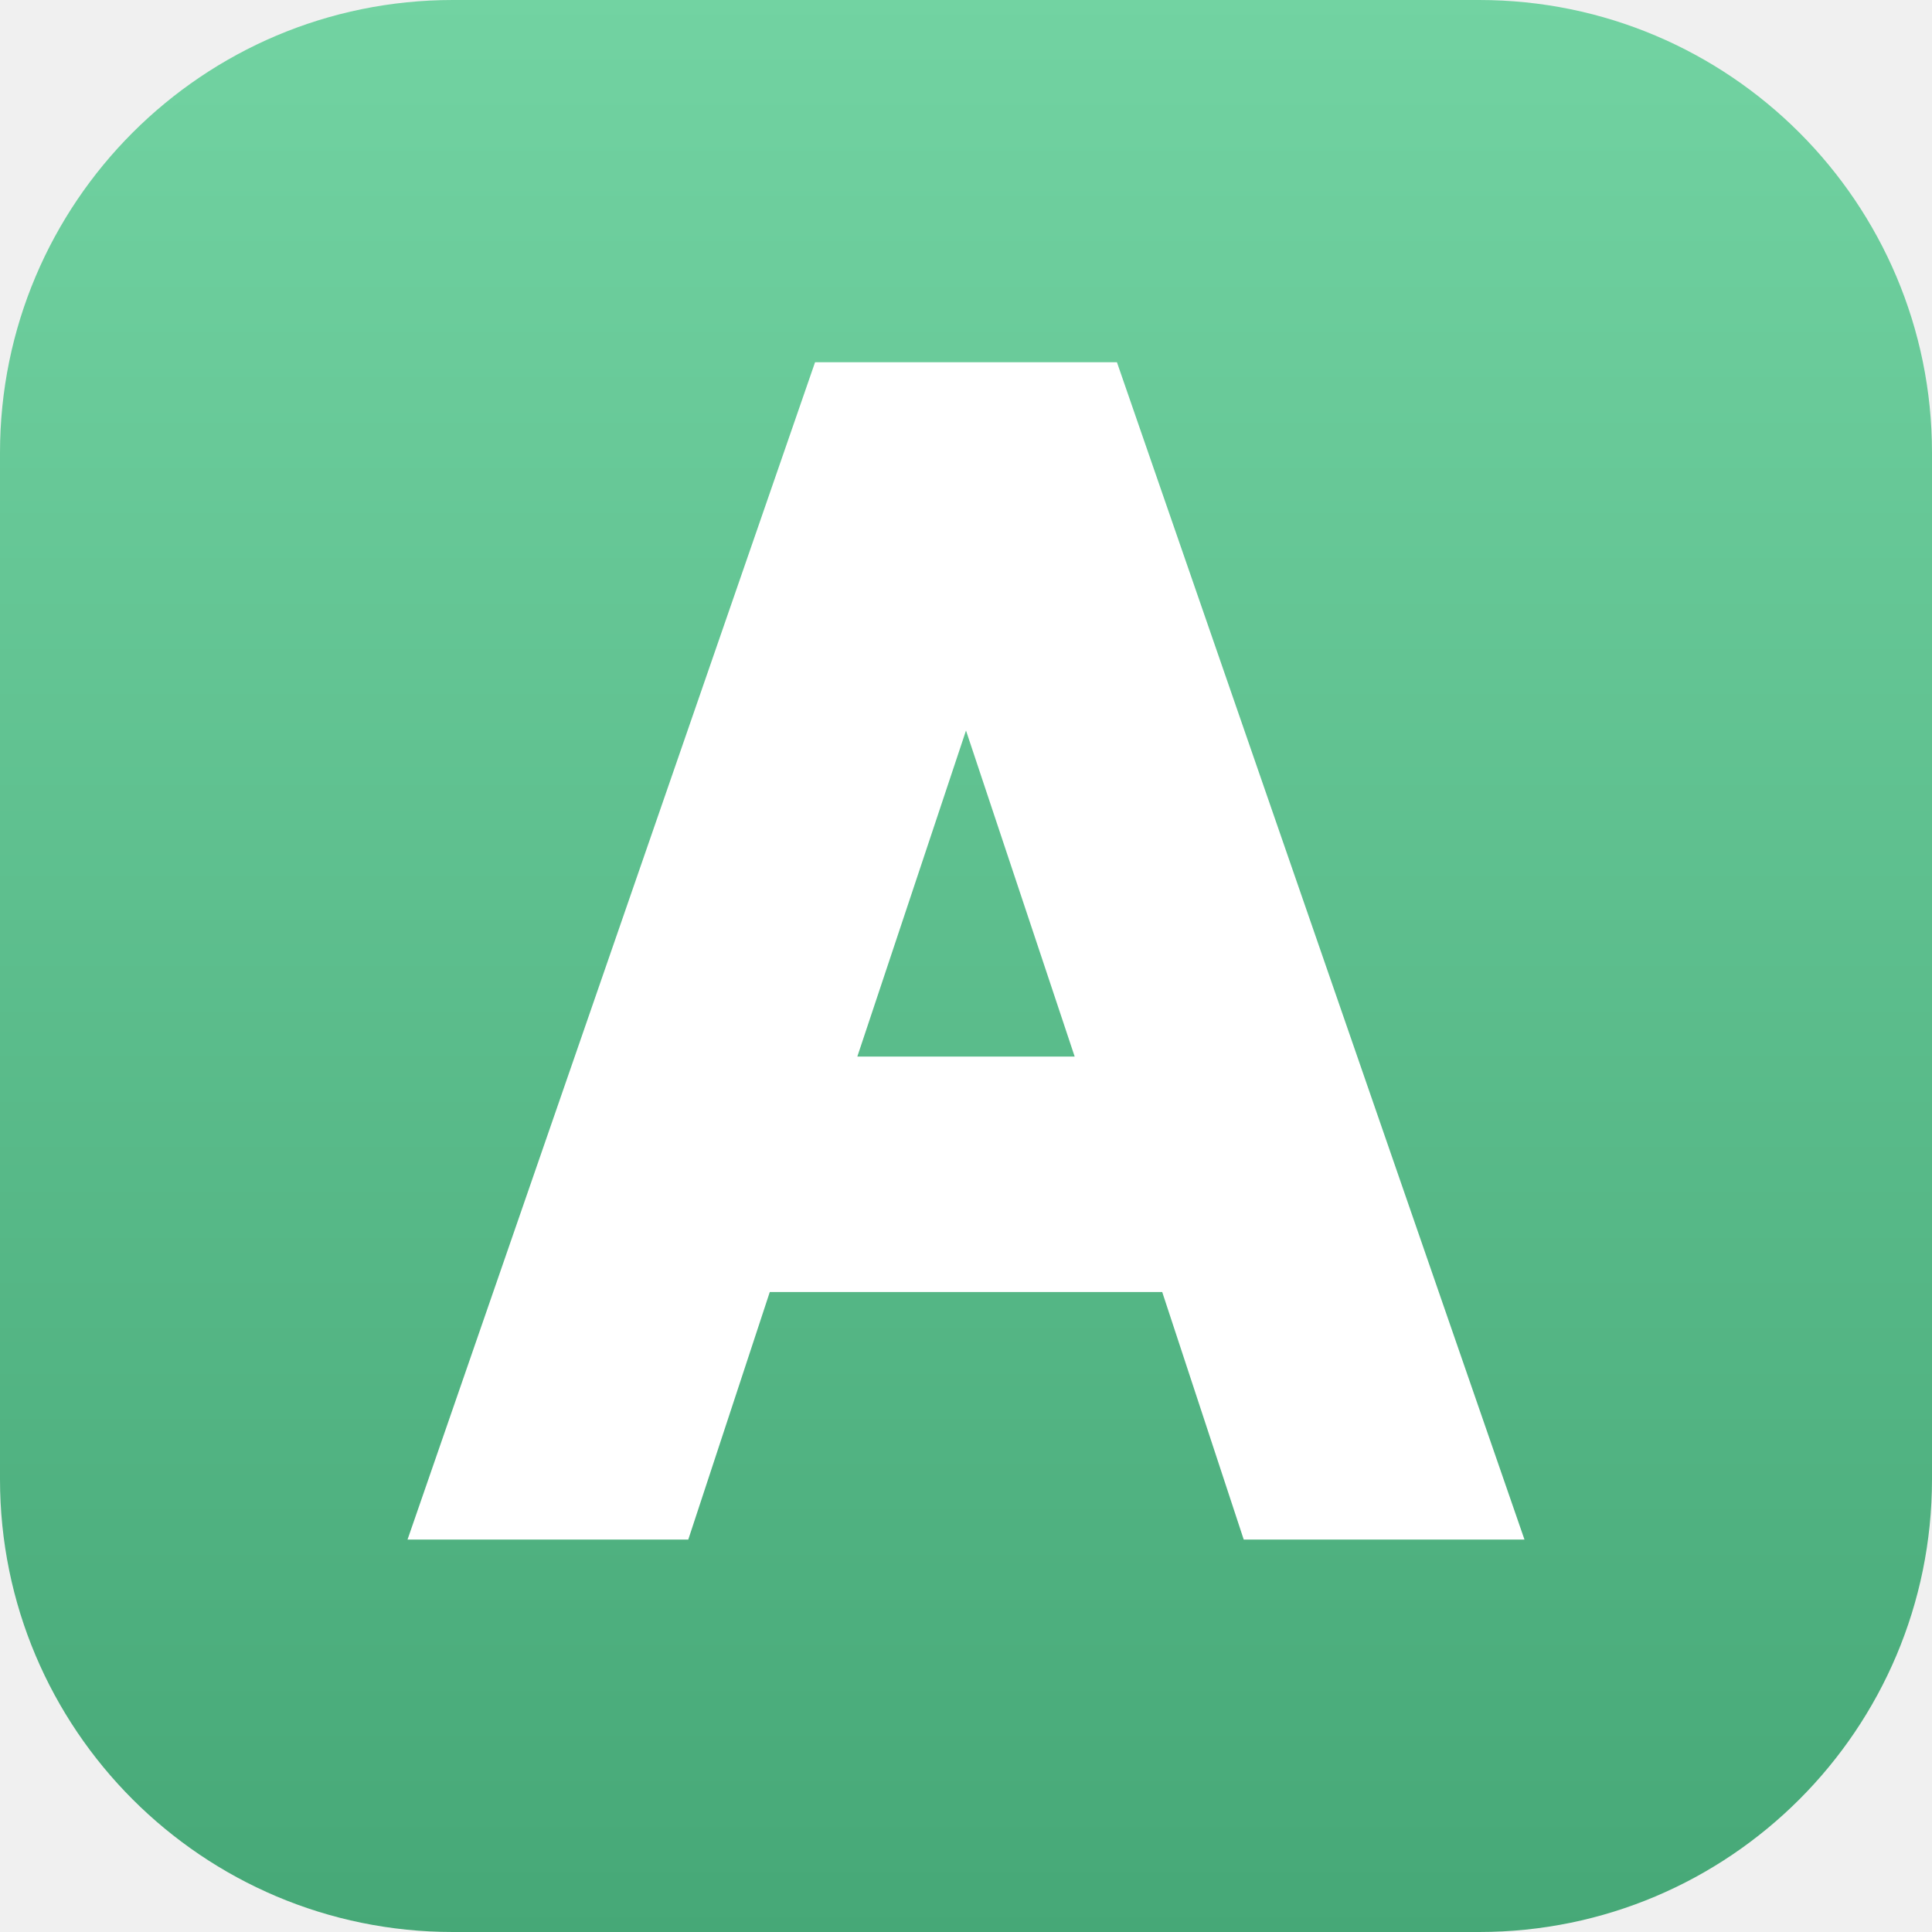
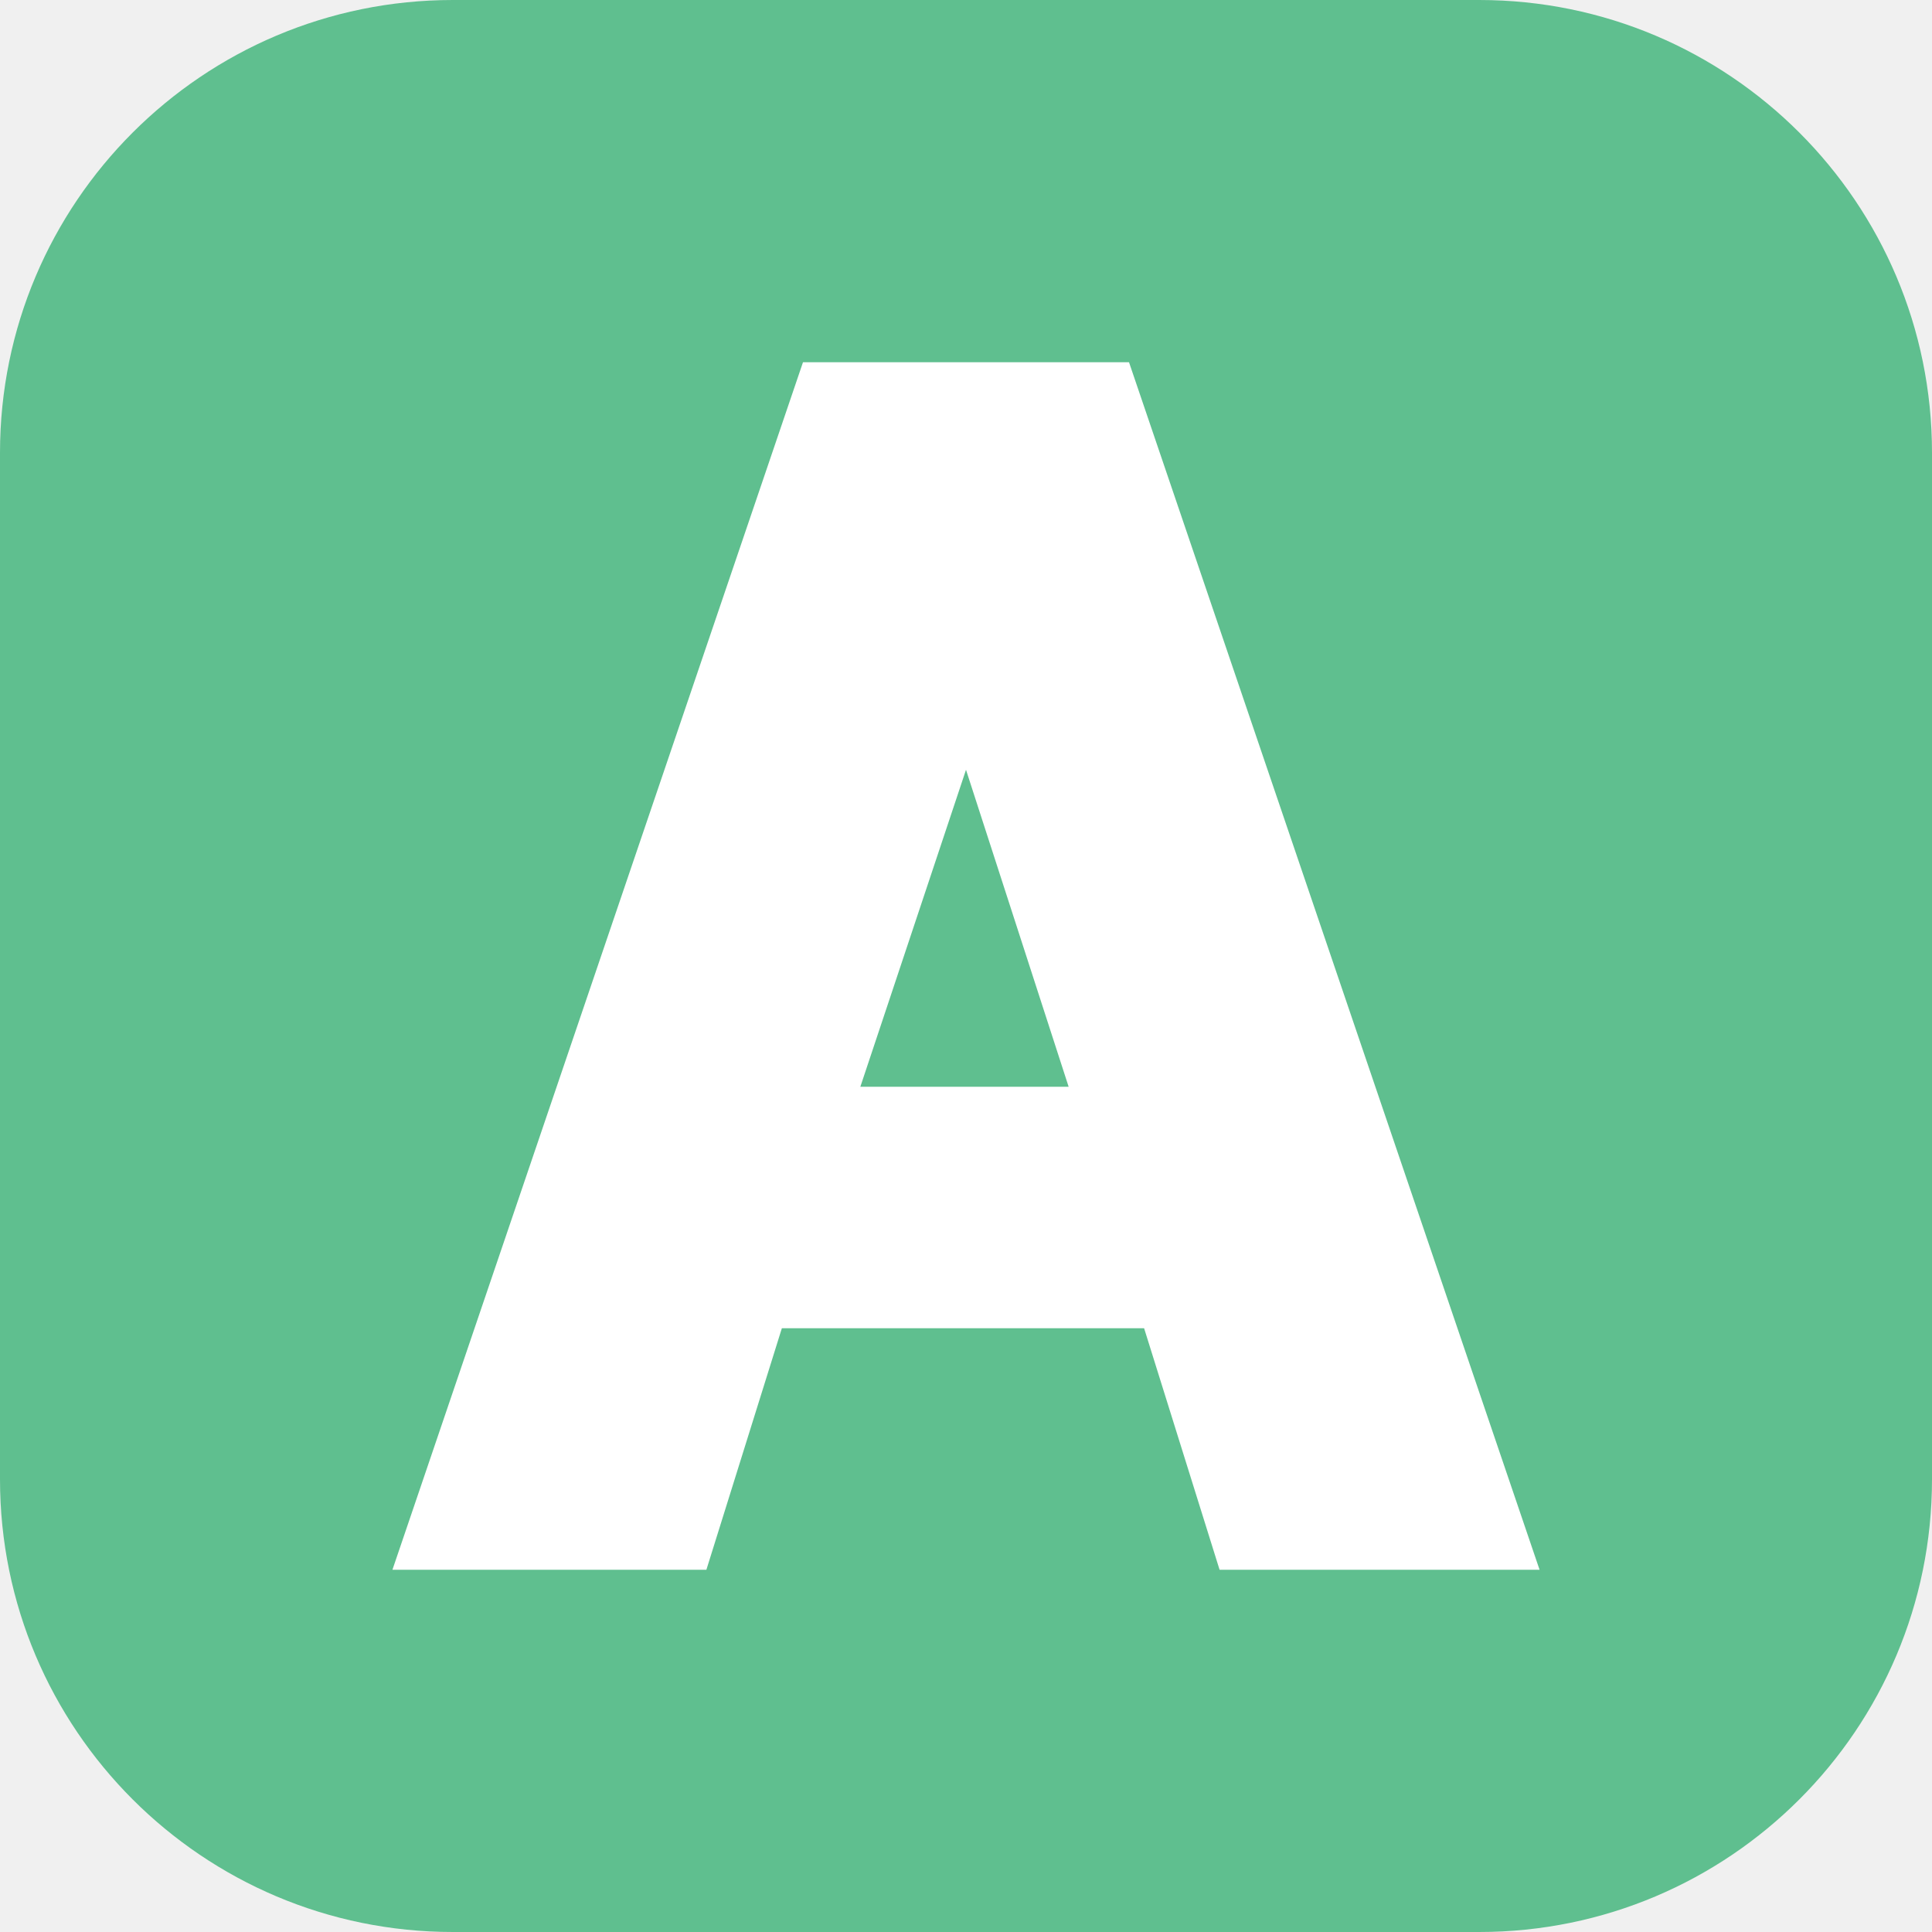
<svg xmlns="http://www.w3.org/2000/svg" viewBox="0 0 64 64">
-   <defs>
-     <linearGradient id="g" x1="0" y1="0" x2="0" y2="1">
-       <stop offset="0" stop-color="#72d3a2" />
-       <stop offset="1" stop-color="#46a877" />
-     </linearGradient>
-   </defs>
-   <rect width="64" height="64" rx="15" fill="url(#g)" />
-   <path fill="#fff" fill-rule="evenodd" d="M27 12h10l13.5 39h-9.3l-2.7-8.2H25.5L22.8 51h-9.3zM28.4 35h7.2L32 24.2z" />
+   <rect width="64" height="64" rx="15" fill="#5fbf8f" />
+   <path fill="#fff" fill-rule="evenodd" d="M13 52 26.6 12h10.8L51 52H40.4l-2.5-8H25.9l-2.5 8Zm15.5-16h6.9L32 25.5Z" />
</svg>
